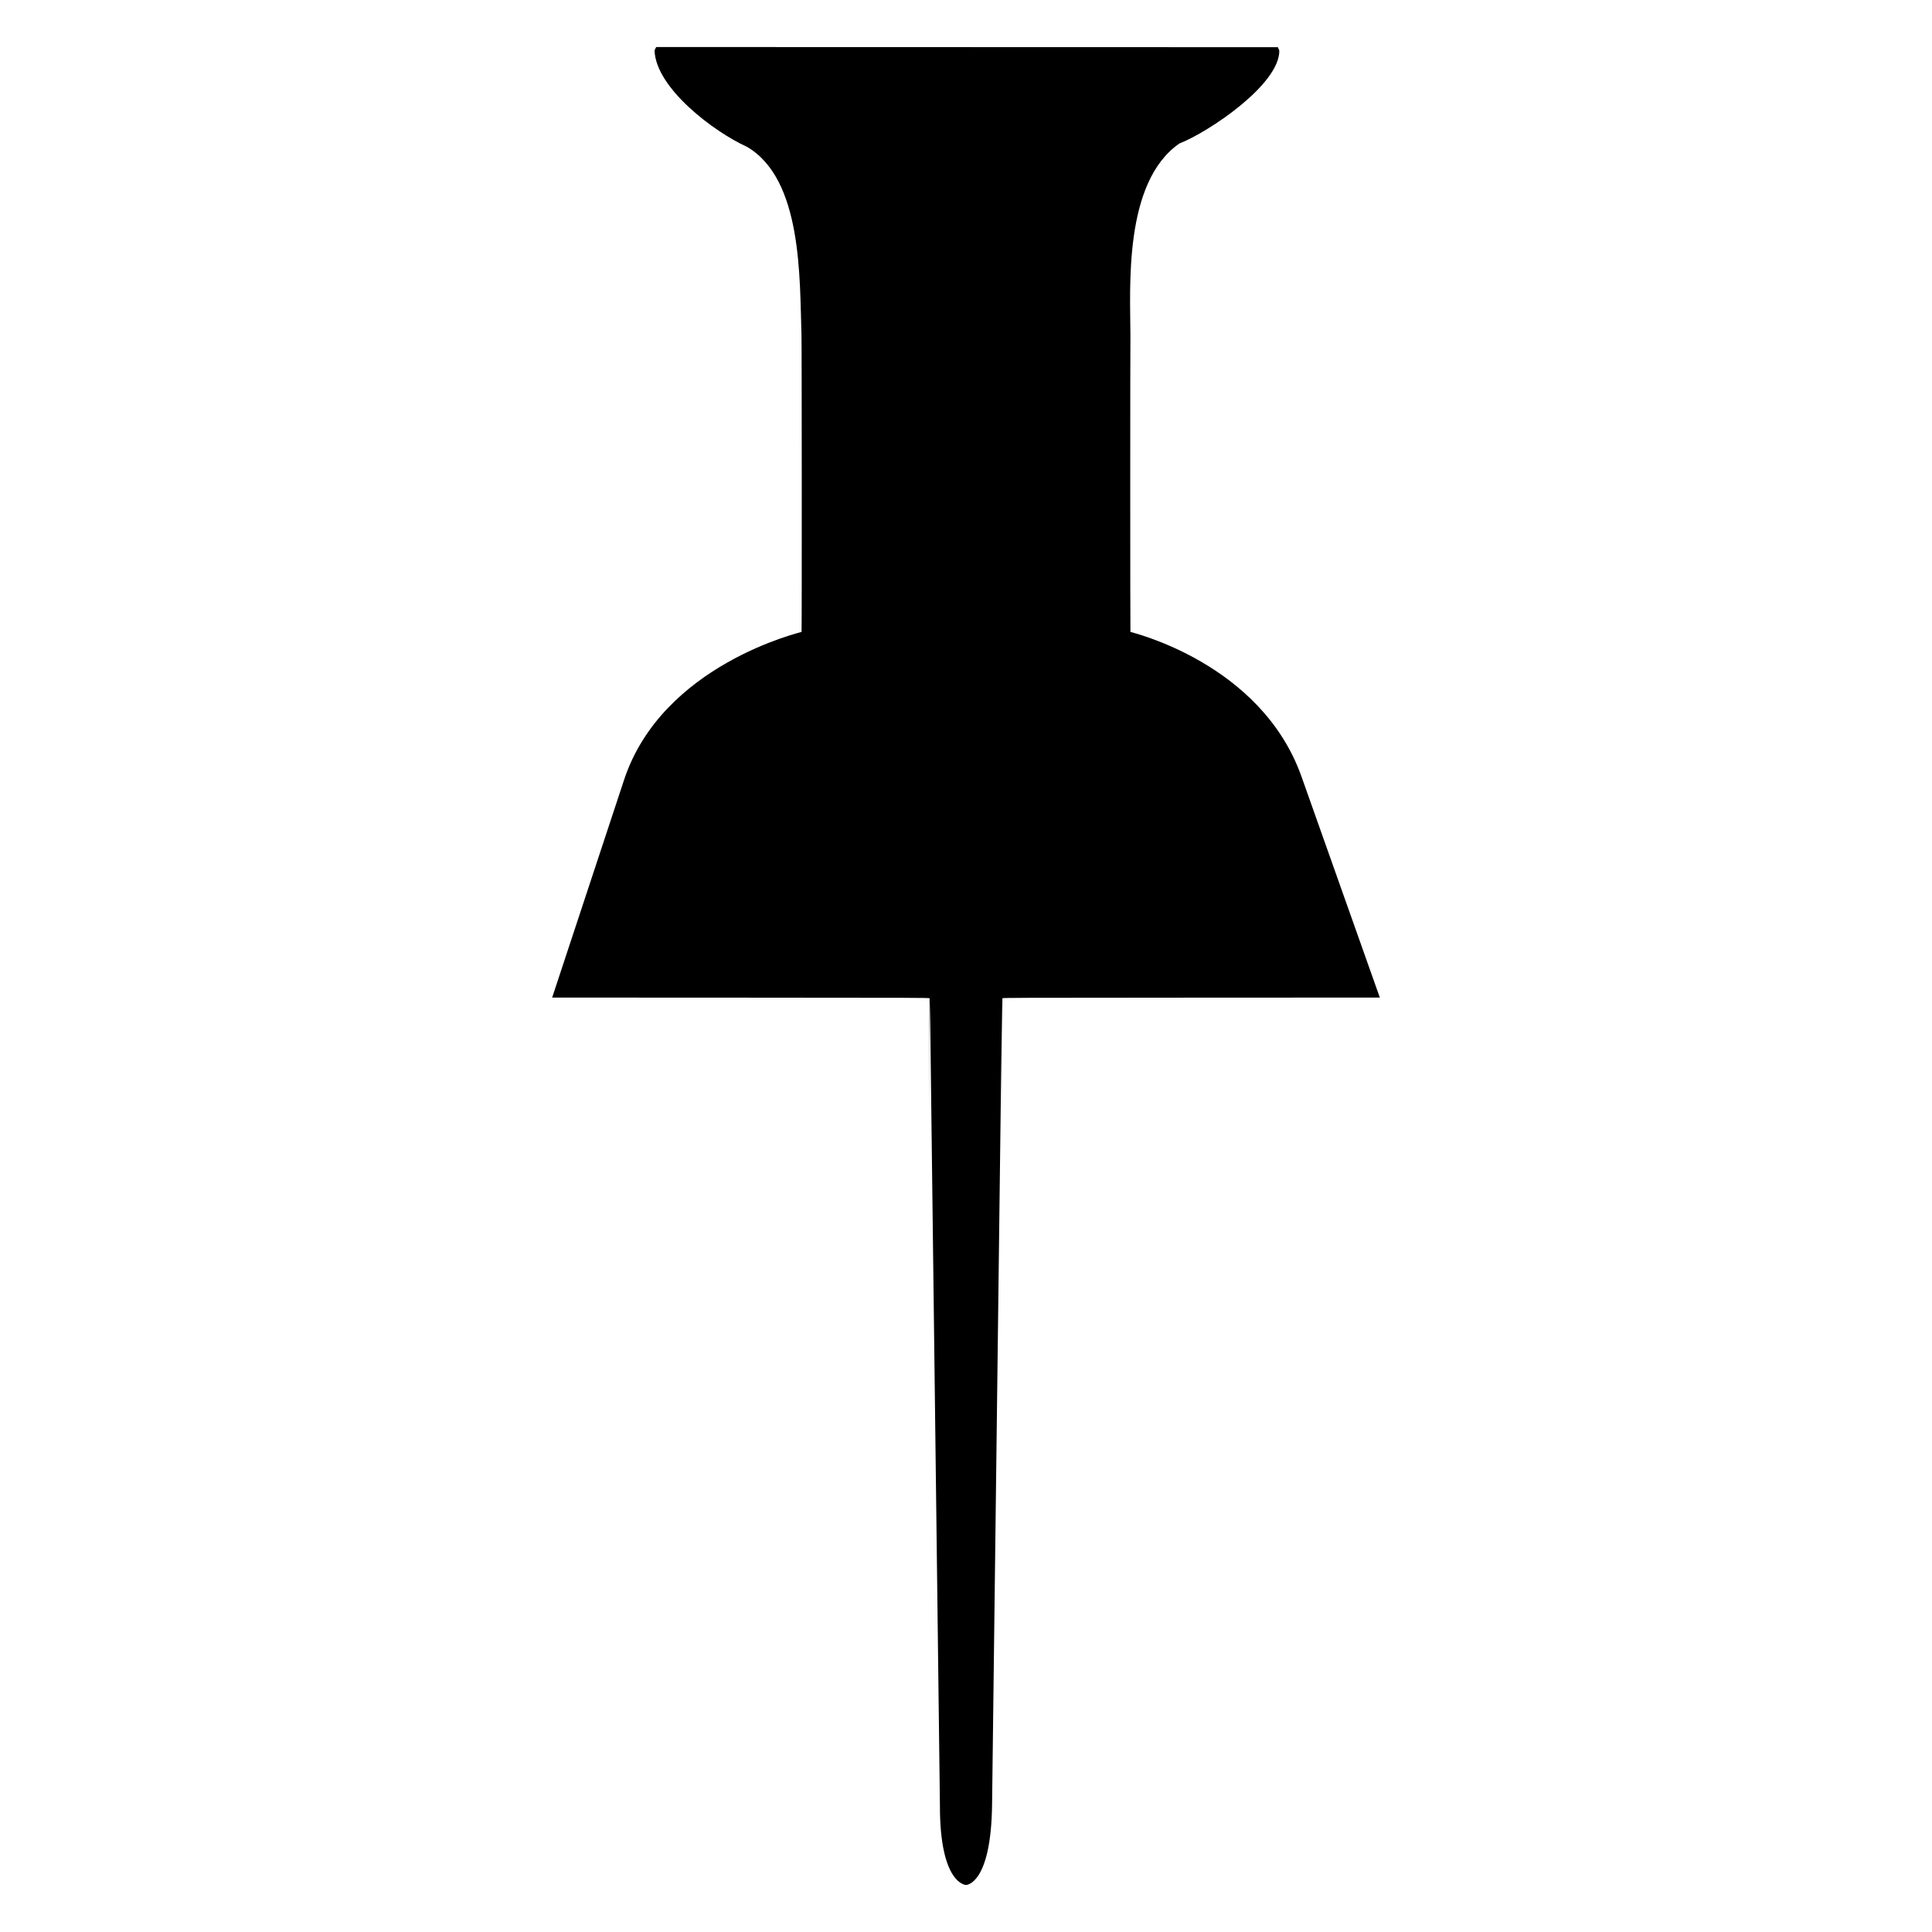
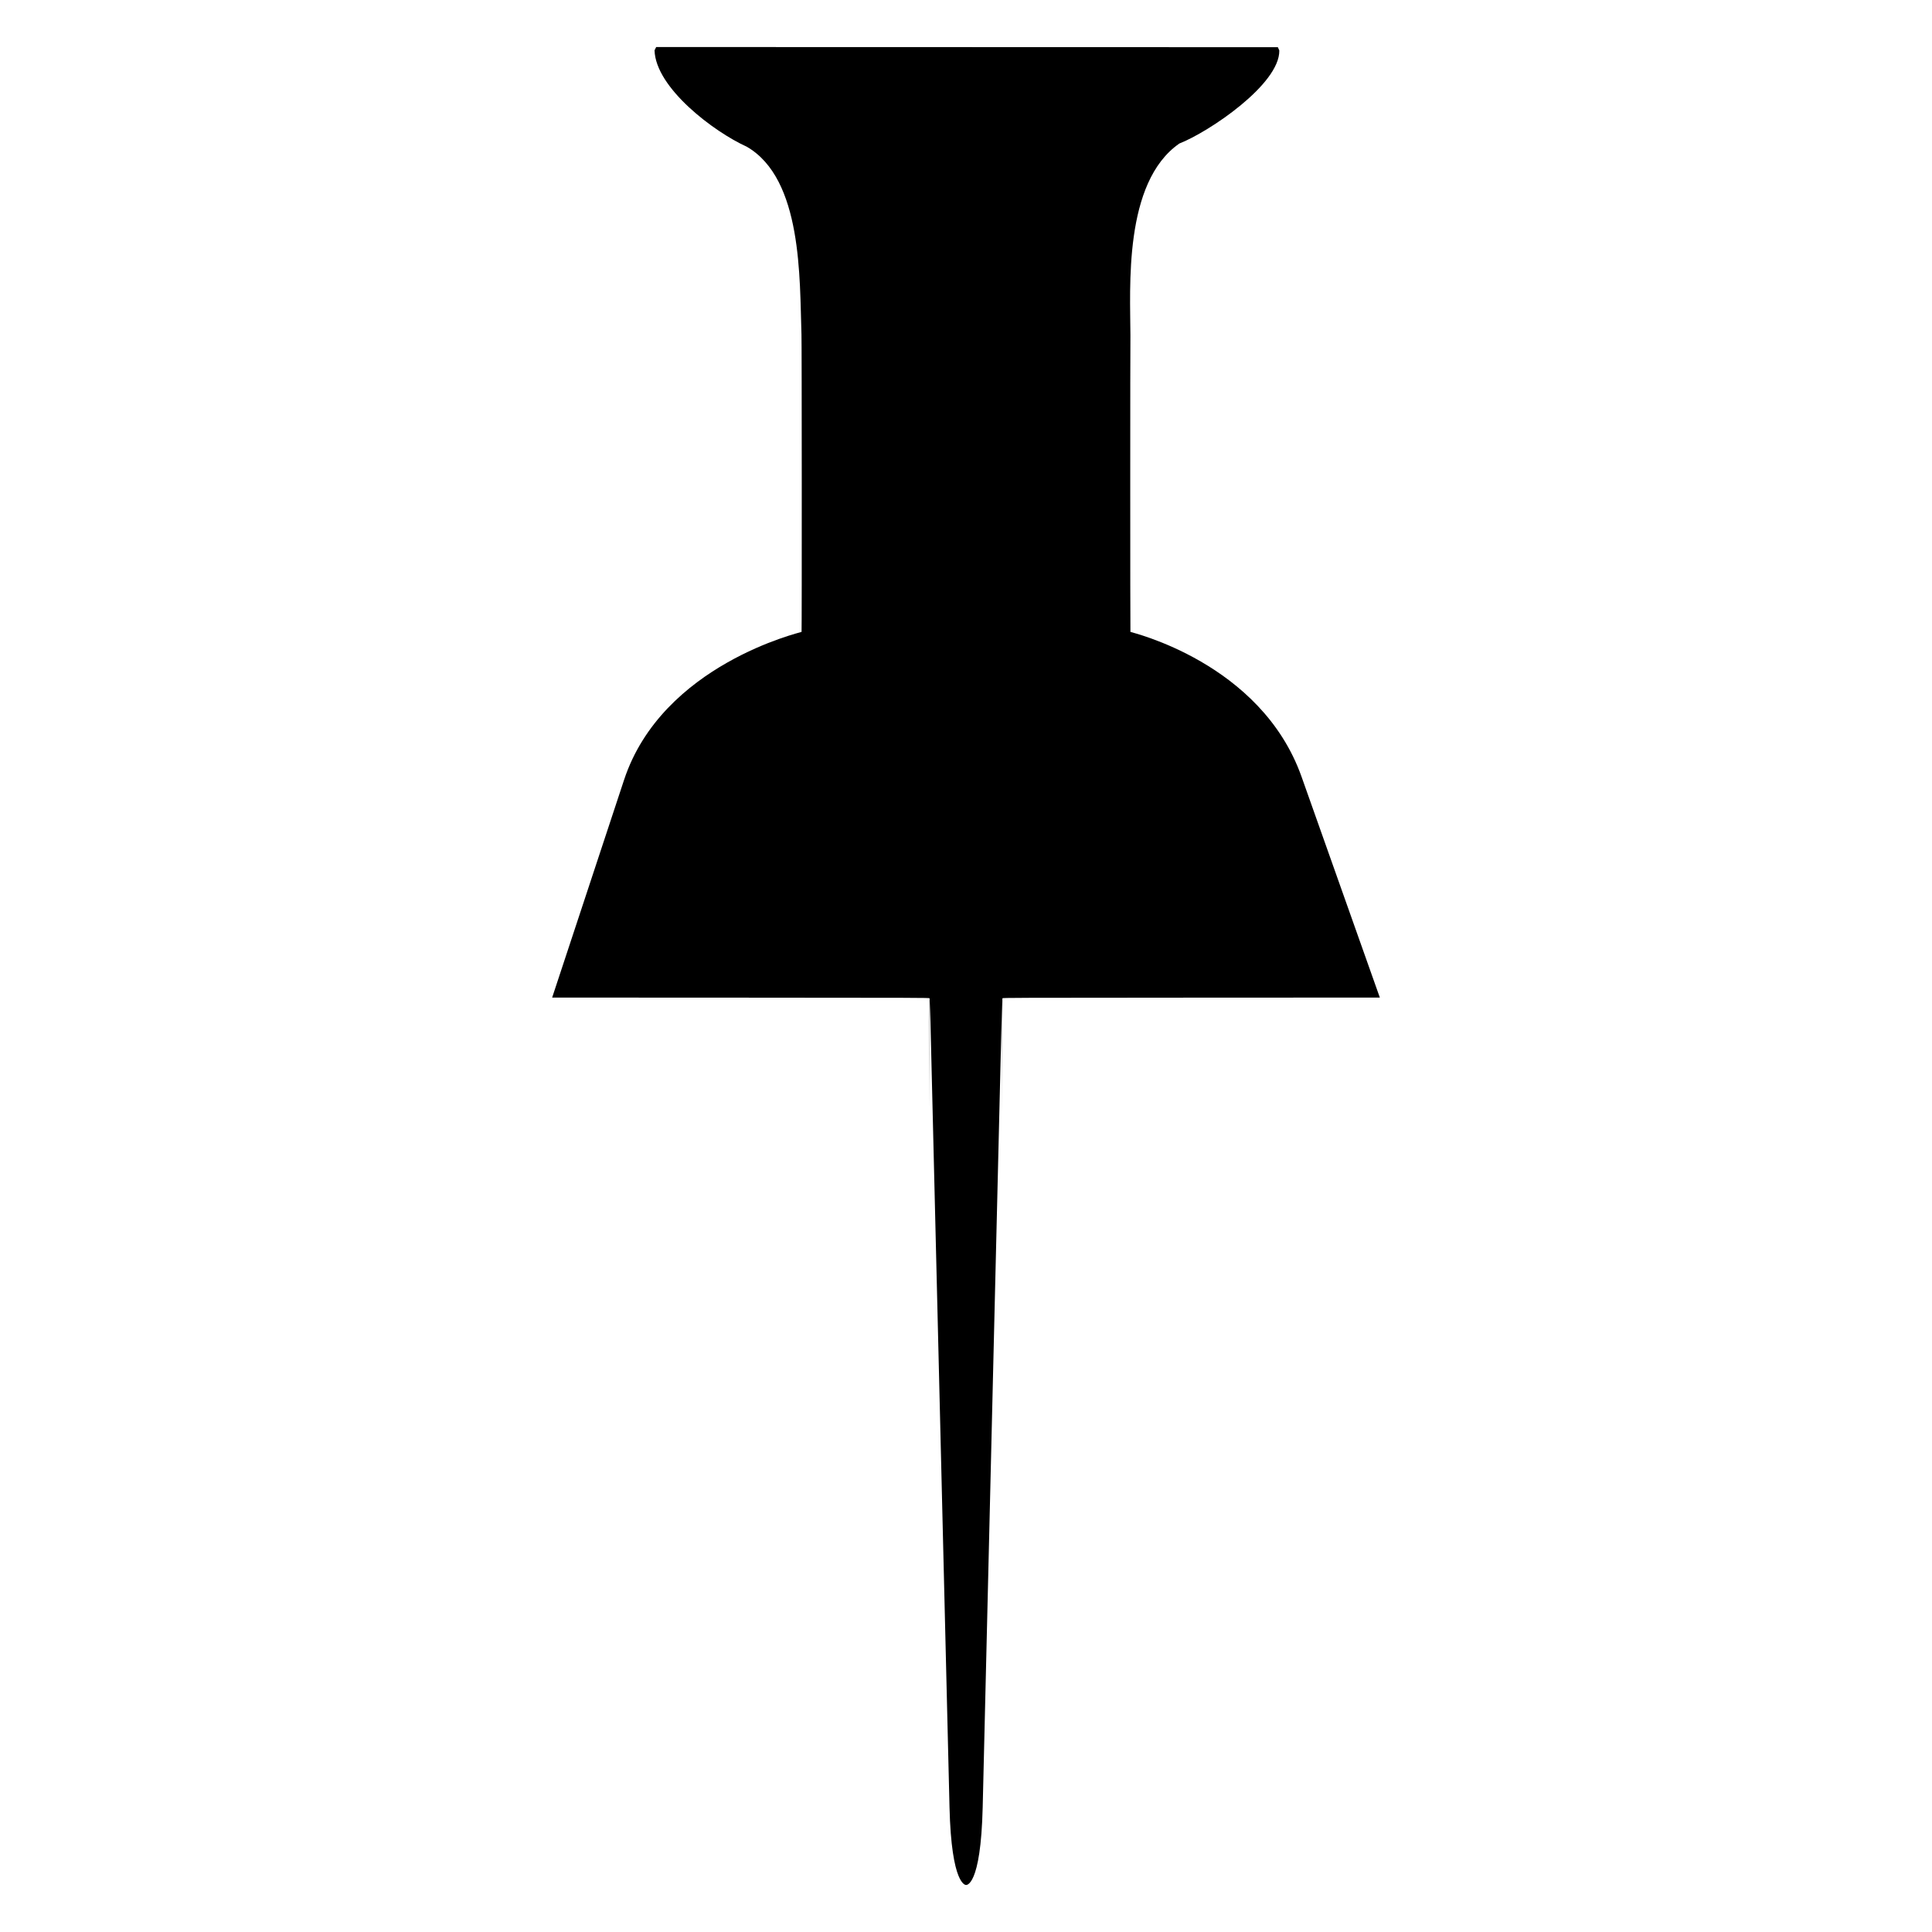
<svg xmlns="http://www.w3.org/2000/svg" width="500mm" height="500mm" viewBox="0 0 1771.653 1771.653" id="svg2" version="1.1" enable-background="new">
  <defs id="defs4">
    <filter style="color-interpolation-filters:sRGB;" id="filter4271" height="1.3" width="1.3" y="-0.15" x="-0.15">
      <feTurbulence baseFrequency="0.1" seed="50" numOctaves="5" result="result1" type="fractalNoise" id="feTurbulence4273" />
      <feGaussianBlur stdDeviation="4" result="result7" id="feGaussianBlur4275" />
      <feDisplacementMap result="result5" in="SourceGraphic" scale="20" xChannelSelector="G" in2="result7" id="feDisplacementMap4277" />
      <feComposite result="result2" operator="in" in2="result1" in="result5" id="feComposite4279" />
      <feGaussianBlur stdDeviation="1" result="result6" id="feGaussianBlur4281" />
      <feSpecularLighting surfaceScale="-3" result="result4" specularConstant="3.5" specularExponent="35" in="result6" id="feSpecularLighting4283">
        <feDistantLight elevation="45" azimuth="225" id="feDistantLight4285" />
      </feSpecularLighting>
      <feComposite k1="1.7" k3="0.7" in2="result2" in="result4" operator="arithmetic" result="result91" id="feComposite4287" />
      <feBlend result="fbSourceGraphic" mode="multiply" in2="result91" id="feBlend4289" />
      <feComposite in2="fbSourceGraphic" in="fbSourceGraphic" result="result2" operator="arithmetic" id="feComposite4291" />
      <feComposite in="result2" result="result4" operator="arithmetic" k2="2" k3="2" in2="fbSourceGraphic" id="feComposite4293" />
      <feBlend mode="screen" in="result4" in2="result4" id="feBlend4295" result="fbSourceGraphic" />
      <feColorMatrix result="fbSourceGraphicAlpha" in="fbSourceGraphic" values="0 0 0 -1 0 0 0 0 -1 0 0 0 0 -1 0 0 0 0 1 0" id="feColorMatrix4329" />
      <feTurbulence id="feTurbulence4331" type="turbulence" numOctaves="2" baseFrequency="0.01 0.11" seed="10" in="fbSourceGraphic" />
      <feColorMatrix id="feColorMatrix4333" result="result5" values="1 0 0 0 0 0 1 0 0 0 0 0 1 0 0 0 0 0 1.3 0 " />
      <feComposite id="feComposite4335" in2="result5" in="fbSourceGraphic" operator="out" />
      <feMorphology id="feMorphology4337" operator="dilate" radius="1.3" result="result3" />
      <feTurbulence id="feTurbulence4339" numOctaves="3" baseFrequency="0.08 0.05" type="fractalNoise" seed="7" result="result6" />
      <feGaussianBlur id="feGaussianBlur4341" stdDeviation="0.5" result="result7" />
      <feDisplacementMap id="feDisplacementMap4343" in2="result7" in="result3" xChannelSelector="R" yChannelSelector="G" scale="3" result="result4" />
      <feComposite id="feComposite4345" in2="result4" in="result4" k1="1" result="result2" operator="arithmetic" k2="1" />
      <feBlend id="feBlend4347" in2="result4" mode="normal" in="result2" />
    </filter>
    <filter style="color-interpolation-filters:sRGB;" id="filter4412">
      <feComponentTransfer in="blur" result="component" id="feComponentTransfer4414">
        <feFuncR type="gamma" amplitude="5.05" exponent="0.99" offset="0" id="feFuncR4416" />
        <feFuncG type="gamma" amplitude="5.05" exponent="0.99" offset="0" id="feFuncG4418" />
        <feFuncB type="gamma" amplitude="5.05" exponent="0.99" offset="0" id="feFuncB4420" />
      </feComponentTransfer>
    </filter>
  </defs>
  <g id="layer1">
    <g id="g4196" transform="translate(987.499,199.6003)" style="fill:#000000;fill-opacity:1">
-       <path style="fill:#000000;fill-opacity:1" d="m -125.588,1456.031 -9.116,-736.879 c -0.343,-3.317 -1.644,218.584 -0.343,-3.317 -0.353,-0.479 -10.935,-0.515 -173.25,-0.584 l -172.874,-0.074 65.925,-199.557 c 35.087,-106.208 162.686,-135.405 162.784,-135.773 0.3,-1.12 0.215,-271.908 -0.086,-272.699 -1.747,-51.288 1.007,-142.722 -50.22,-172.24 -30.054,-13.589 -83.547,-53.894 -84.511,-88.37 l 1.511,-3.011 285.033,0.075 285.033,0.075 1.333,3 c 0.528,30.964 -64.6,74.763 -91.646,85.322 -51.497,35.716 -44.969,132.683 -44.883,175.952 -0.227,0.845 -0.216,271.047 0.011,271.894 0.099,0.367 119.688,27.806 156.926,132.844 l 71.786,202.488 -172.875,0.074 c -162.315,0.069 -172.897,0.105 -173.251,0.584 -0.659,233.311 0,0 -0.343,3.317 l -9.116,736.059 c -0.913,73.693 -23.832,73.715 -23.915,73.715 -0.083,0 -24.028,-0.565 -23.915,-72.895 z" id="path4198" />
+       <path style="fill:#000000;fill-opacity:1" d="m -116.799,1457.496 -17.905,-738.344 c -0.343,-3.317 -1.644,218.584 -0.343,-3.317 -0.353,-0.479 -10.935,-0.515 -173.25,-0.584 l -172.874,-0.074 65.925,-199.557 c 35.087,-106.208 162.686,-135.405 162.784,-135.773 0.3,-1.12 0.215,-271.908 -0.086,-272.699 -1.747,-51.288 1.007,-142.722 -50.22,-172.24 -30.054,-13.589 -83.547,-53.894 -84.511,-88.37 l 1.511,-3.011 285.033,0.075 285.033,0.075 1.333,3 c 0.528,30.964 -64.6,74.763 -91.646,85.322 -51.497,35.716 -44.969,132.683 -44.883,175.952 -0.227,0.845 -0.216,271.047 0.011,271.894 0.099,0.367 119.688,27.806 156.926,132.844 l 71.786,202.488 -172.875,0.074 c -162.315,0.069 -172.897,0.105 -173.251,0.584 -0.659,233.311 0,0 -0.343,3.317 -0.114,1.106 -11.815,492.293 -17.722,738.439 -1.768,73.678 -15.226,71.335 -15.309,71.335 -0.083,0 -13.372,0.879 -15.126,-71.43 z" id="path4198" />
    </g>
  </g>
</svg>
